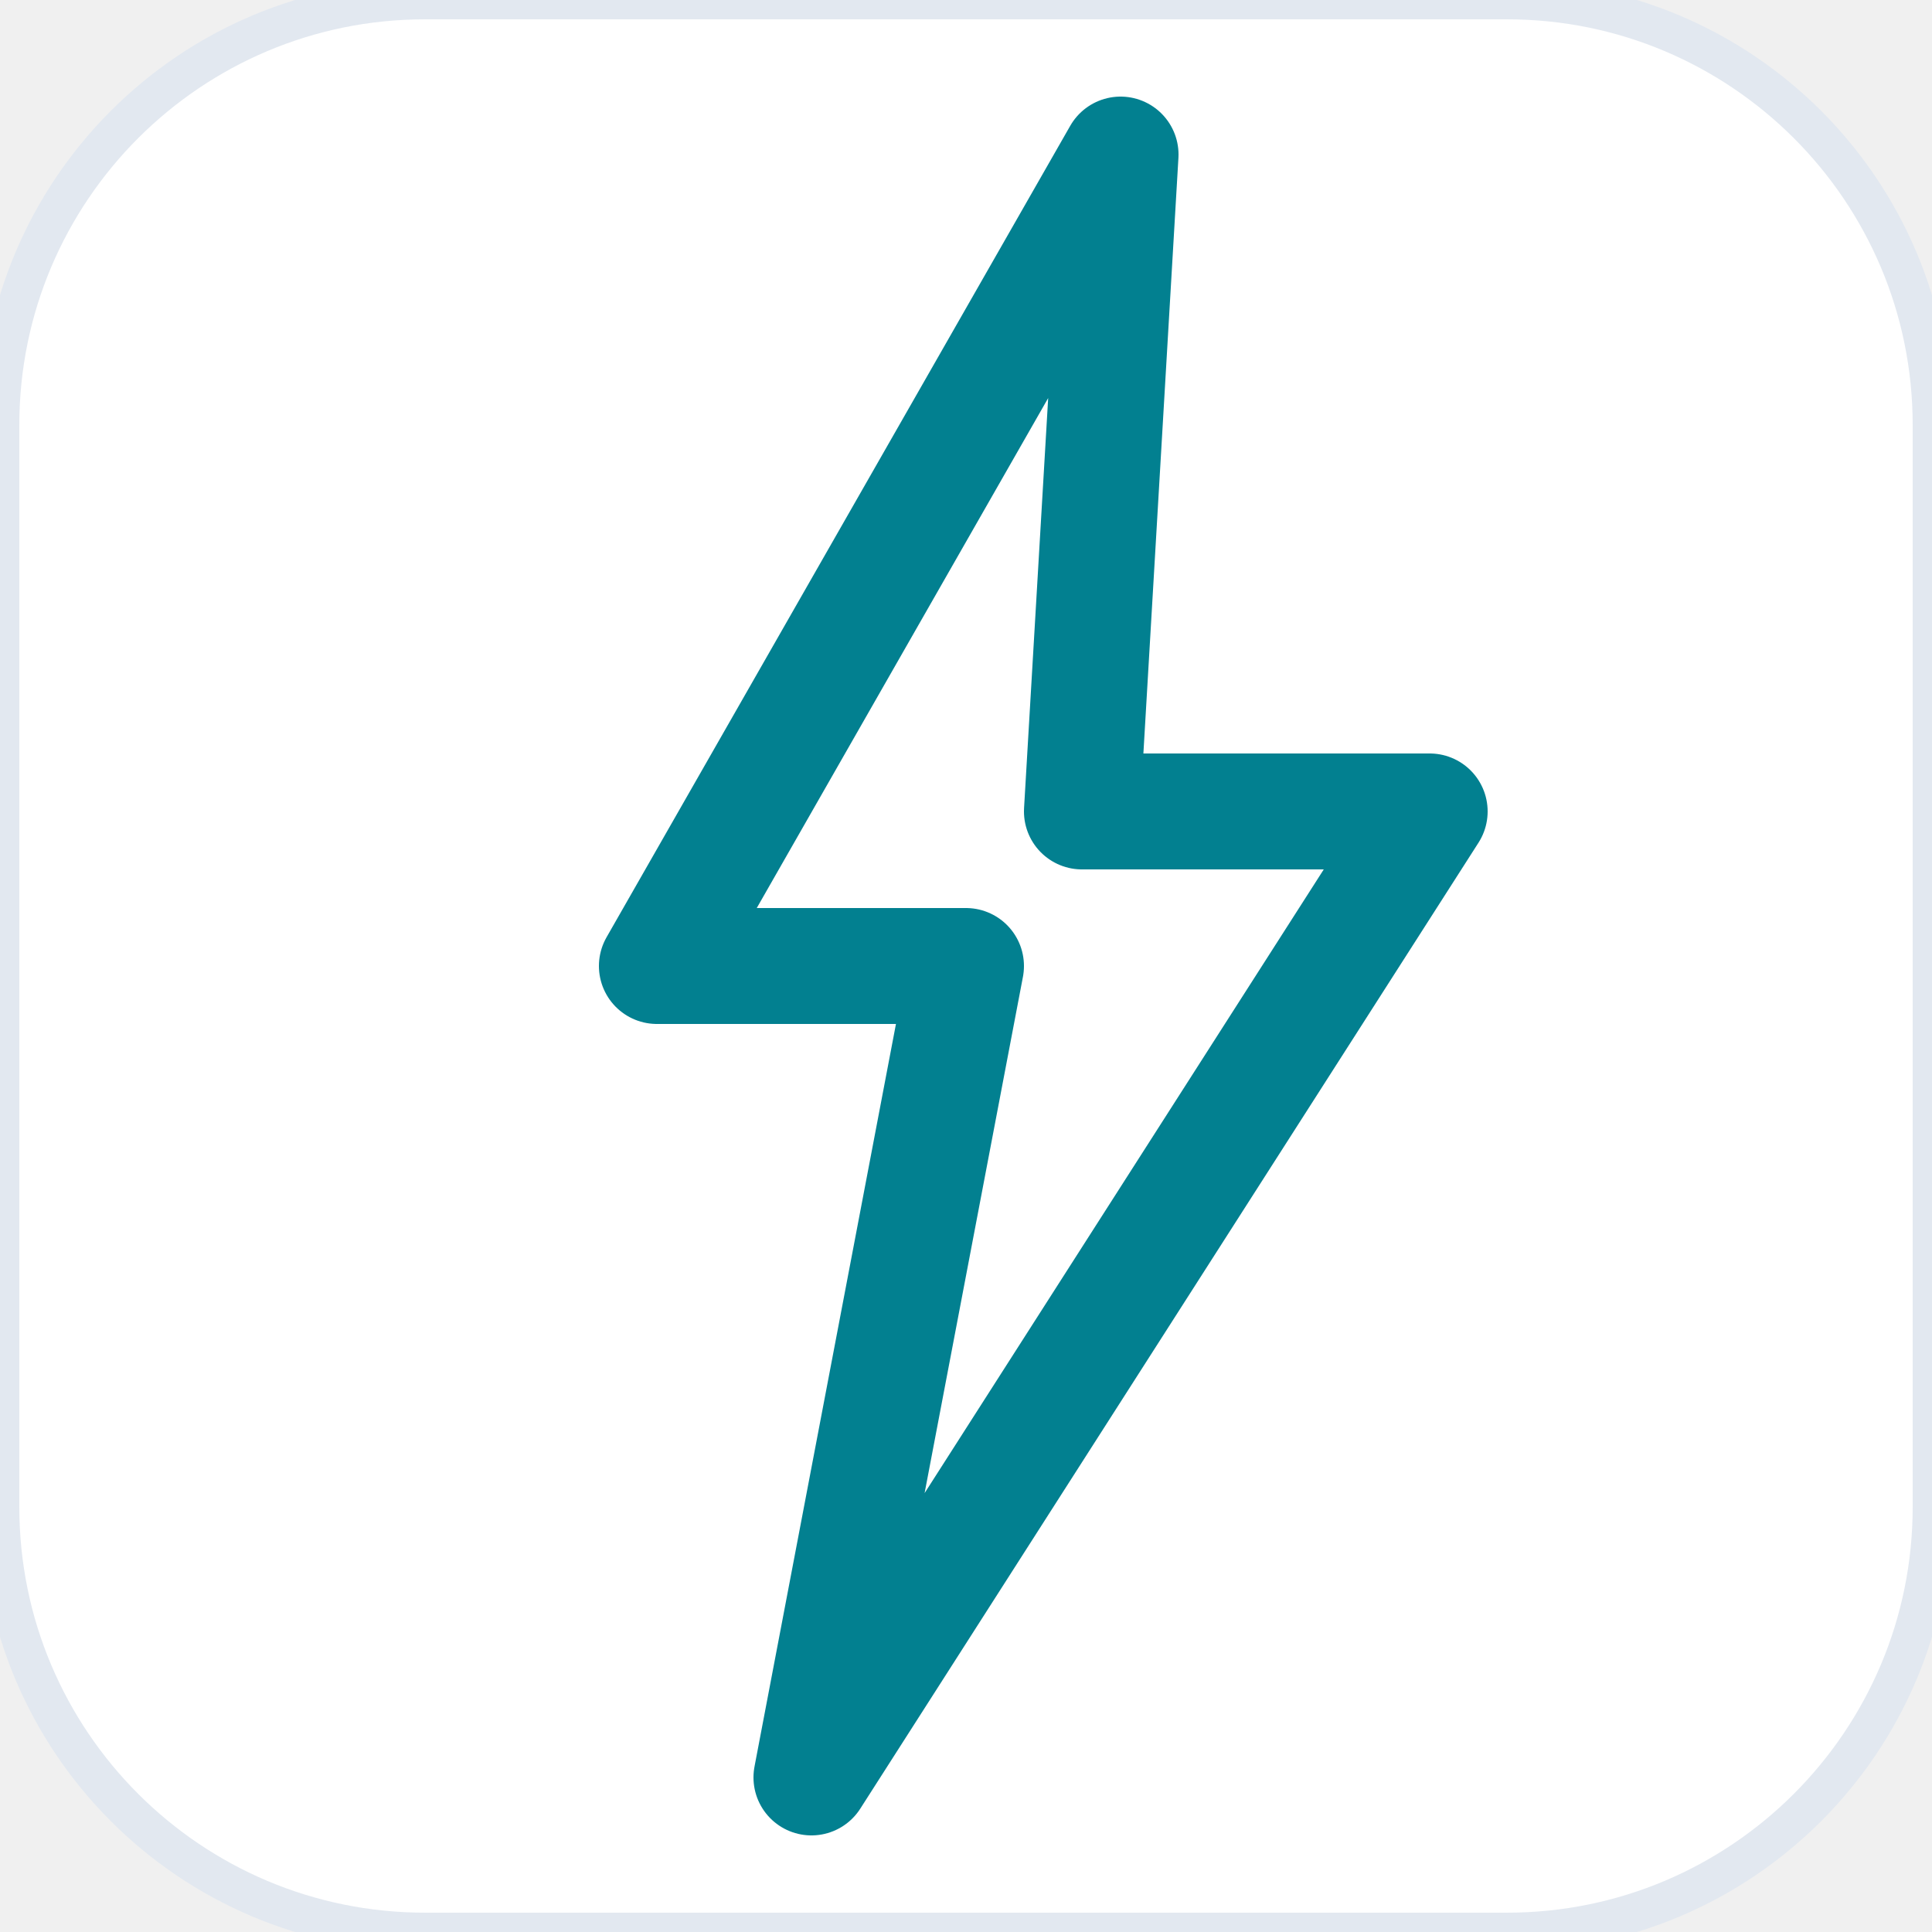
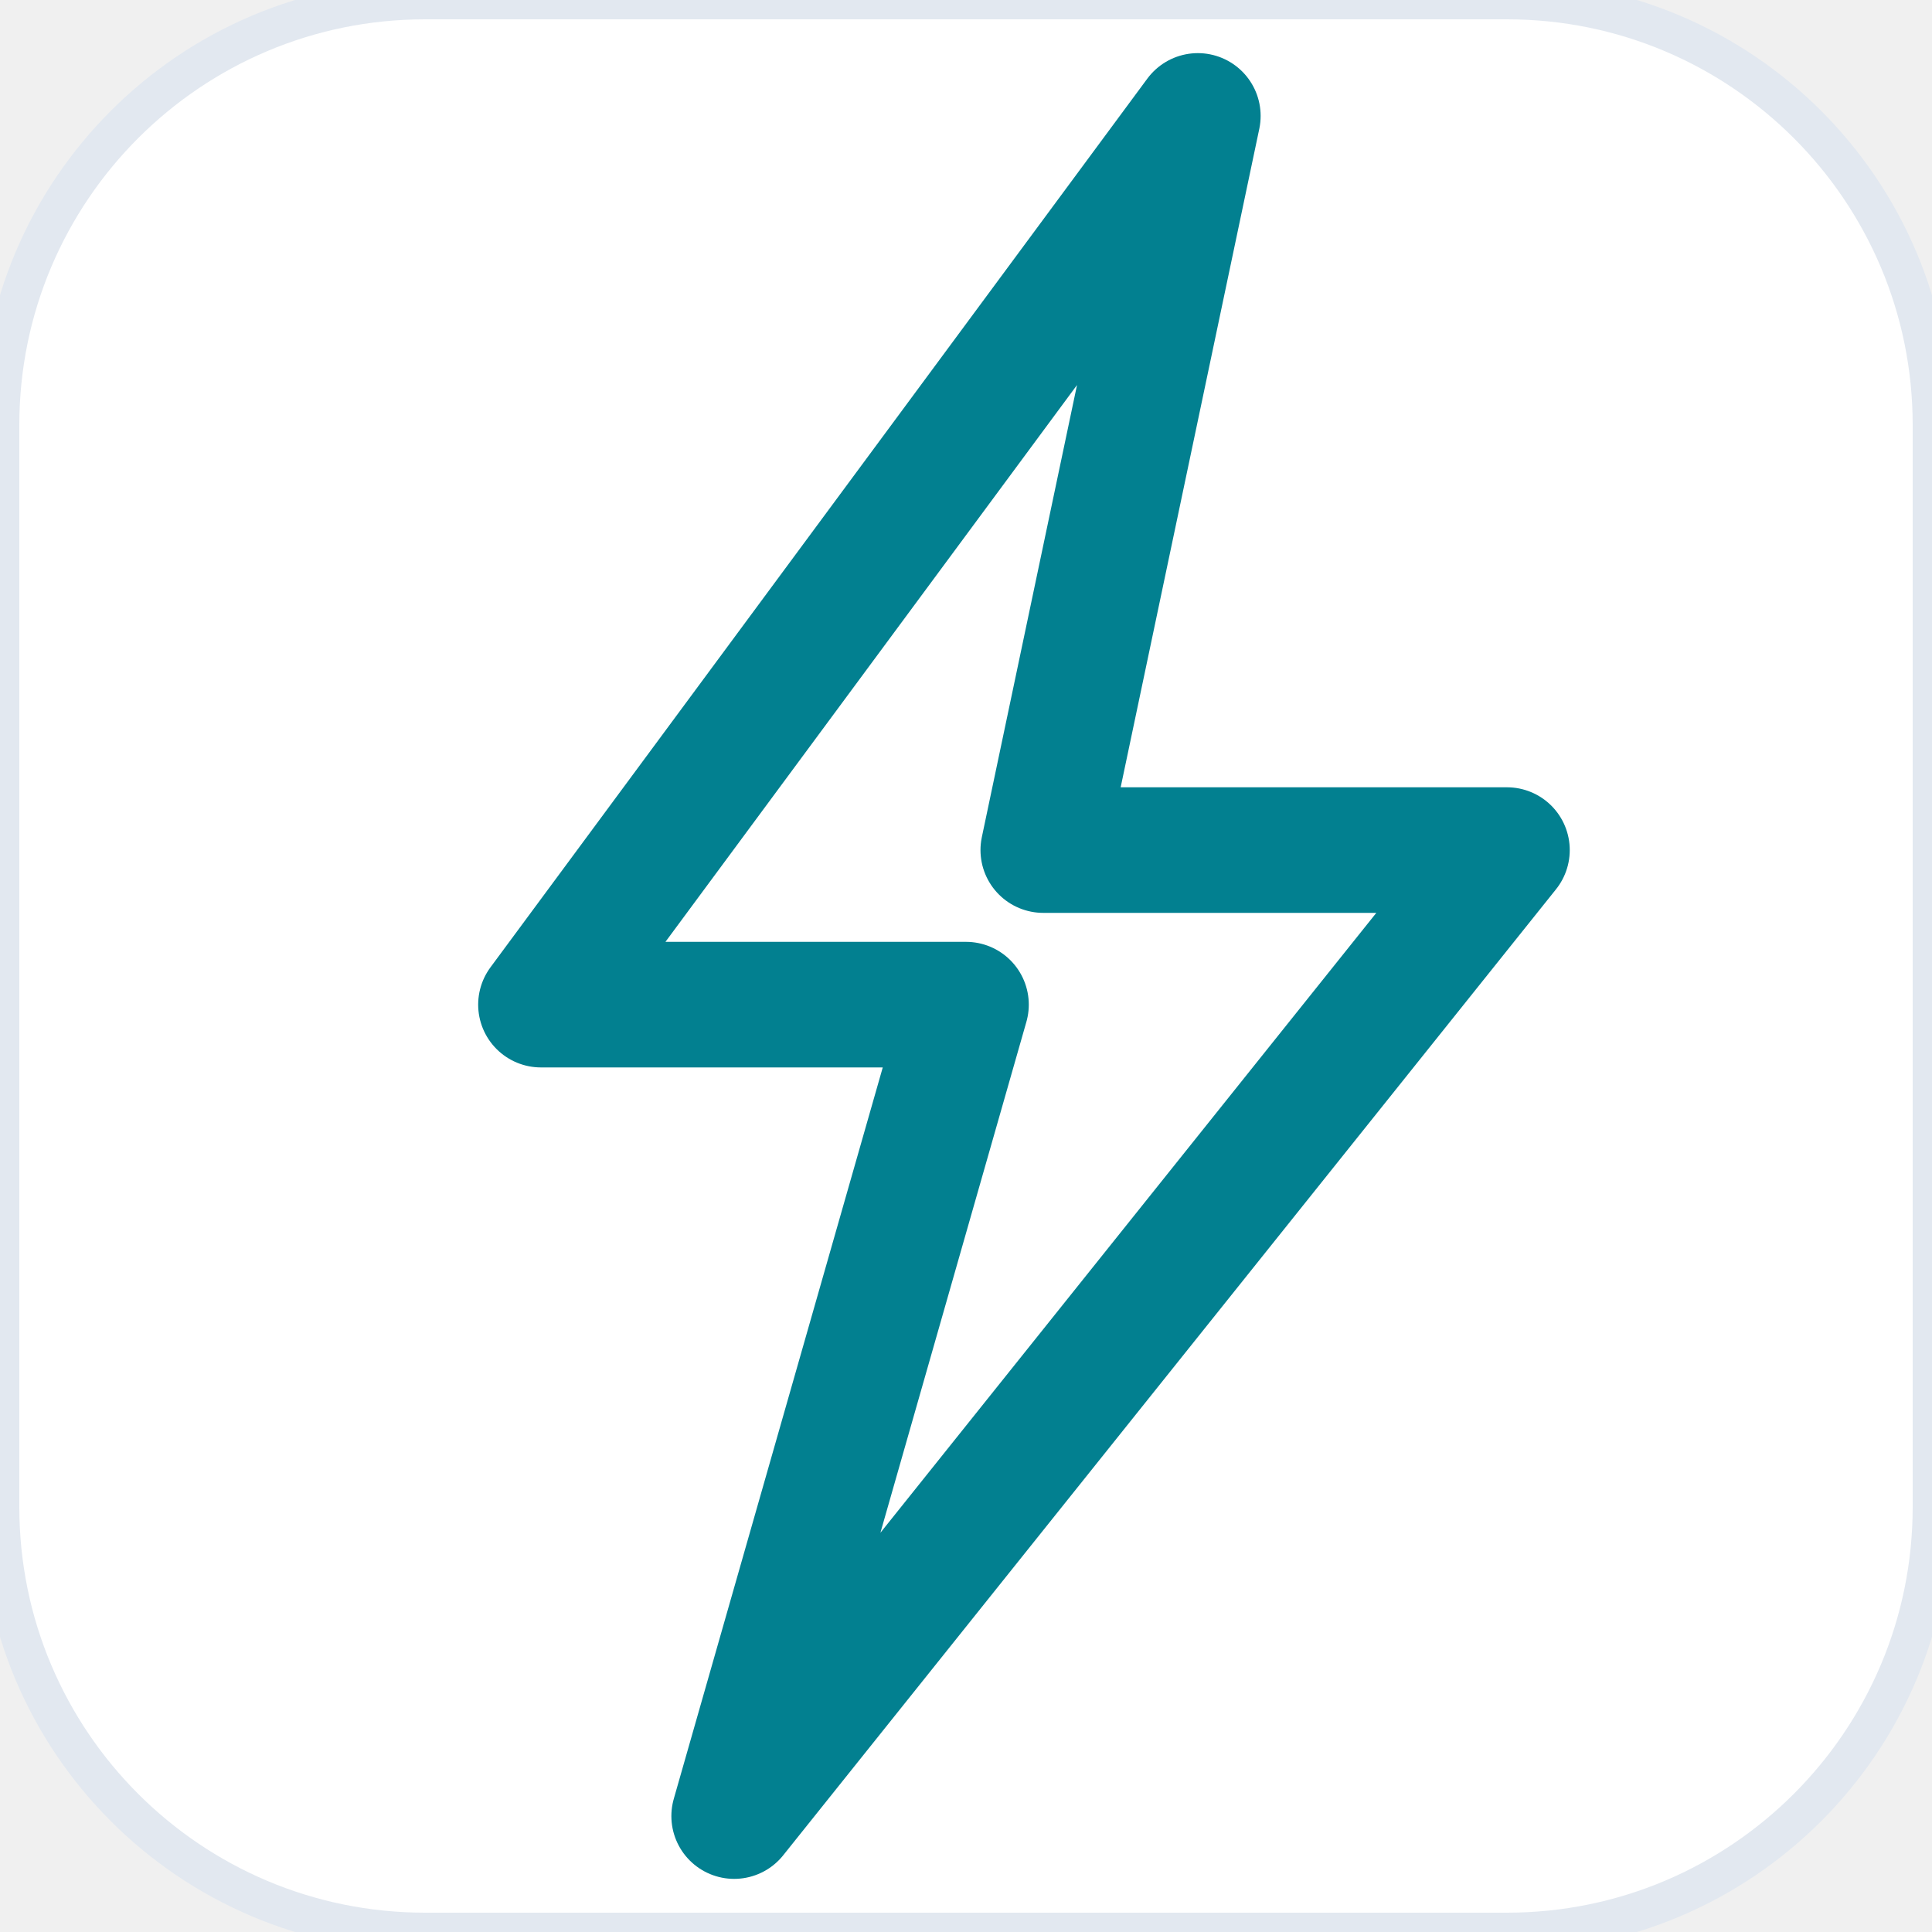
<svg xmlns="http://www.w3.org/2000/svg" width="512" height="512" viewBox="0 0 100 100">
  <rect width="100" height="100" rx="22" fill="#ffffff" stroke="#E2E8F0" stroke-width="2" />
-   <polyline points="58,8 34,50 50,50 42,92 74,42 56,42 58,8" fill="none" stroke="#028090" stroke-width="6" stroke-linecap="round" stroke-linejoin="round" />
+   <polyline points="62,6 28,52 50,52 38,94 78,44 54,44 62,6" fill="none" stroke="#028090" stroke-width="6.5" stroke-linecap="round" stroke-linejoin="round" />
</svg>
